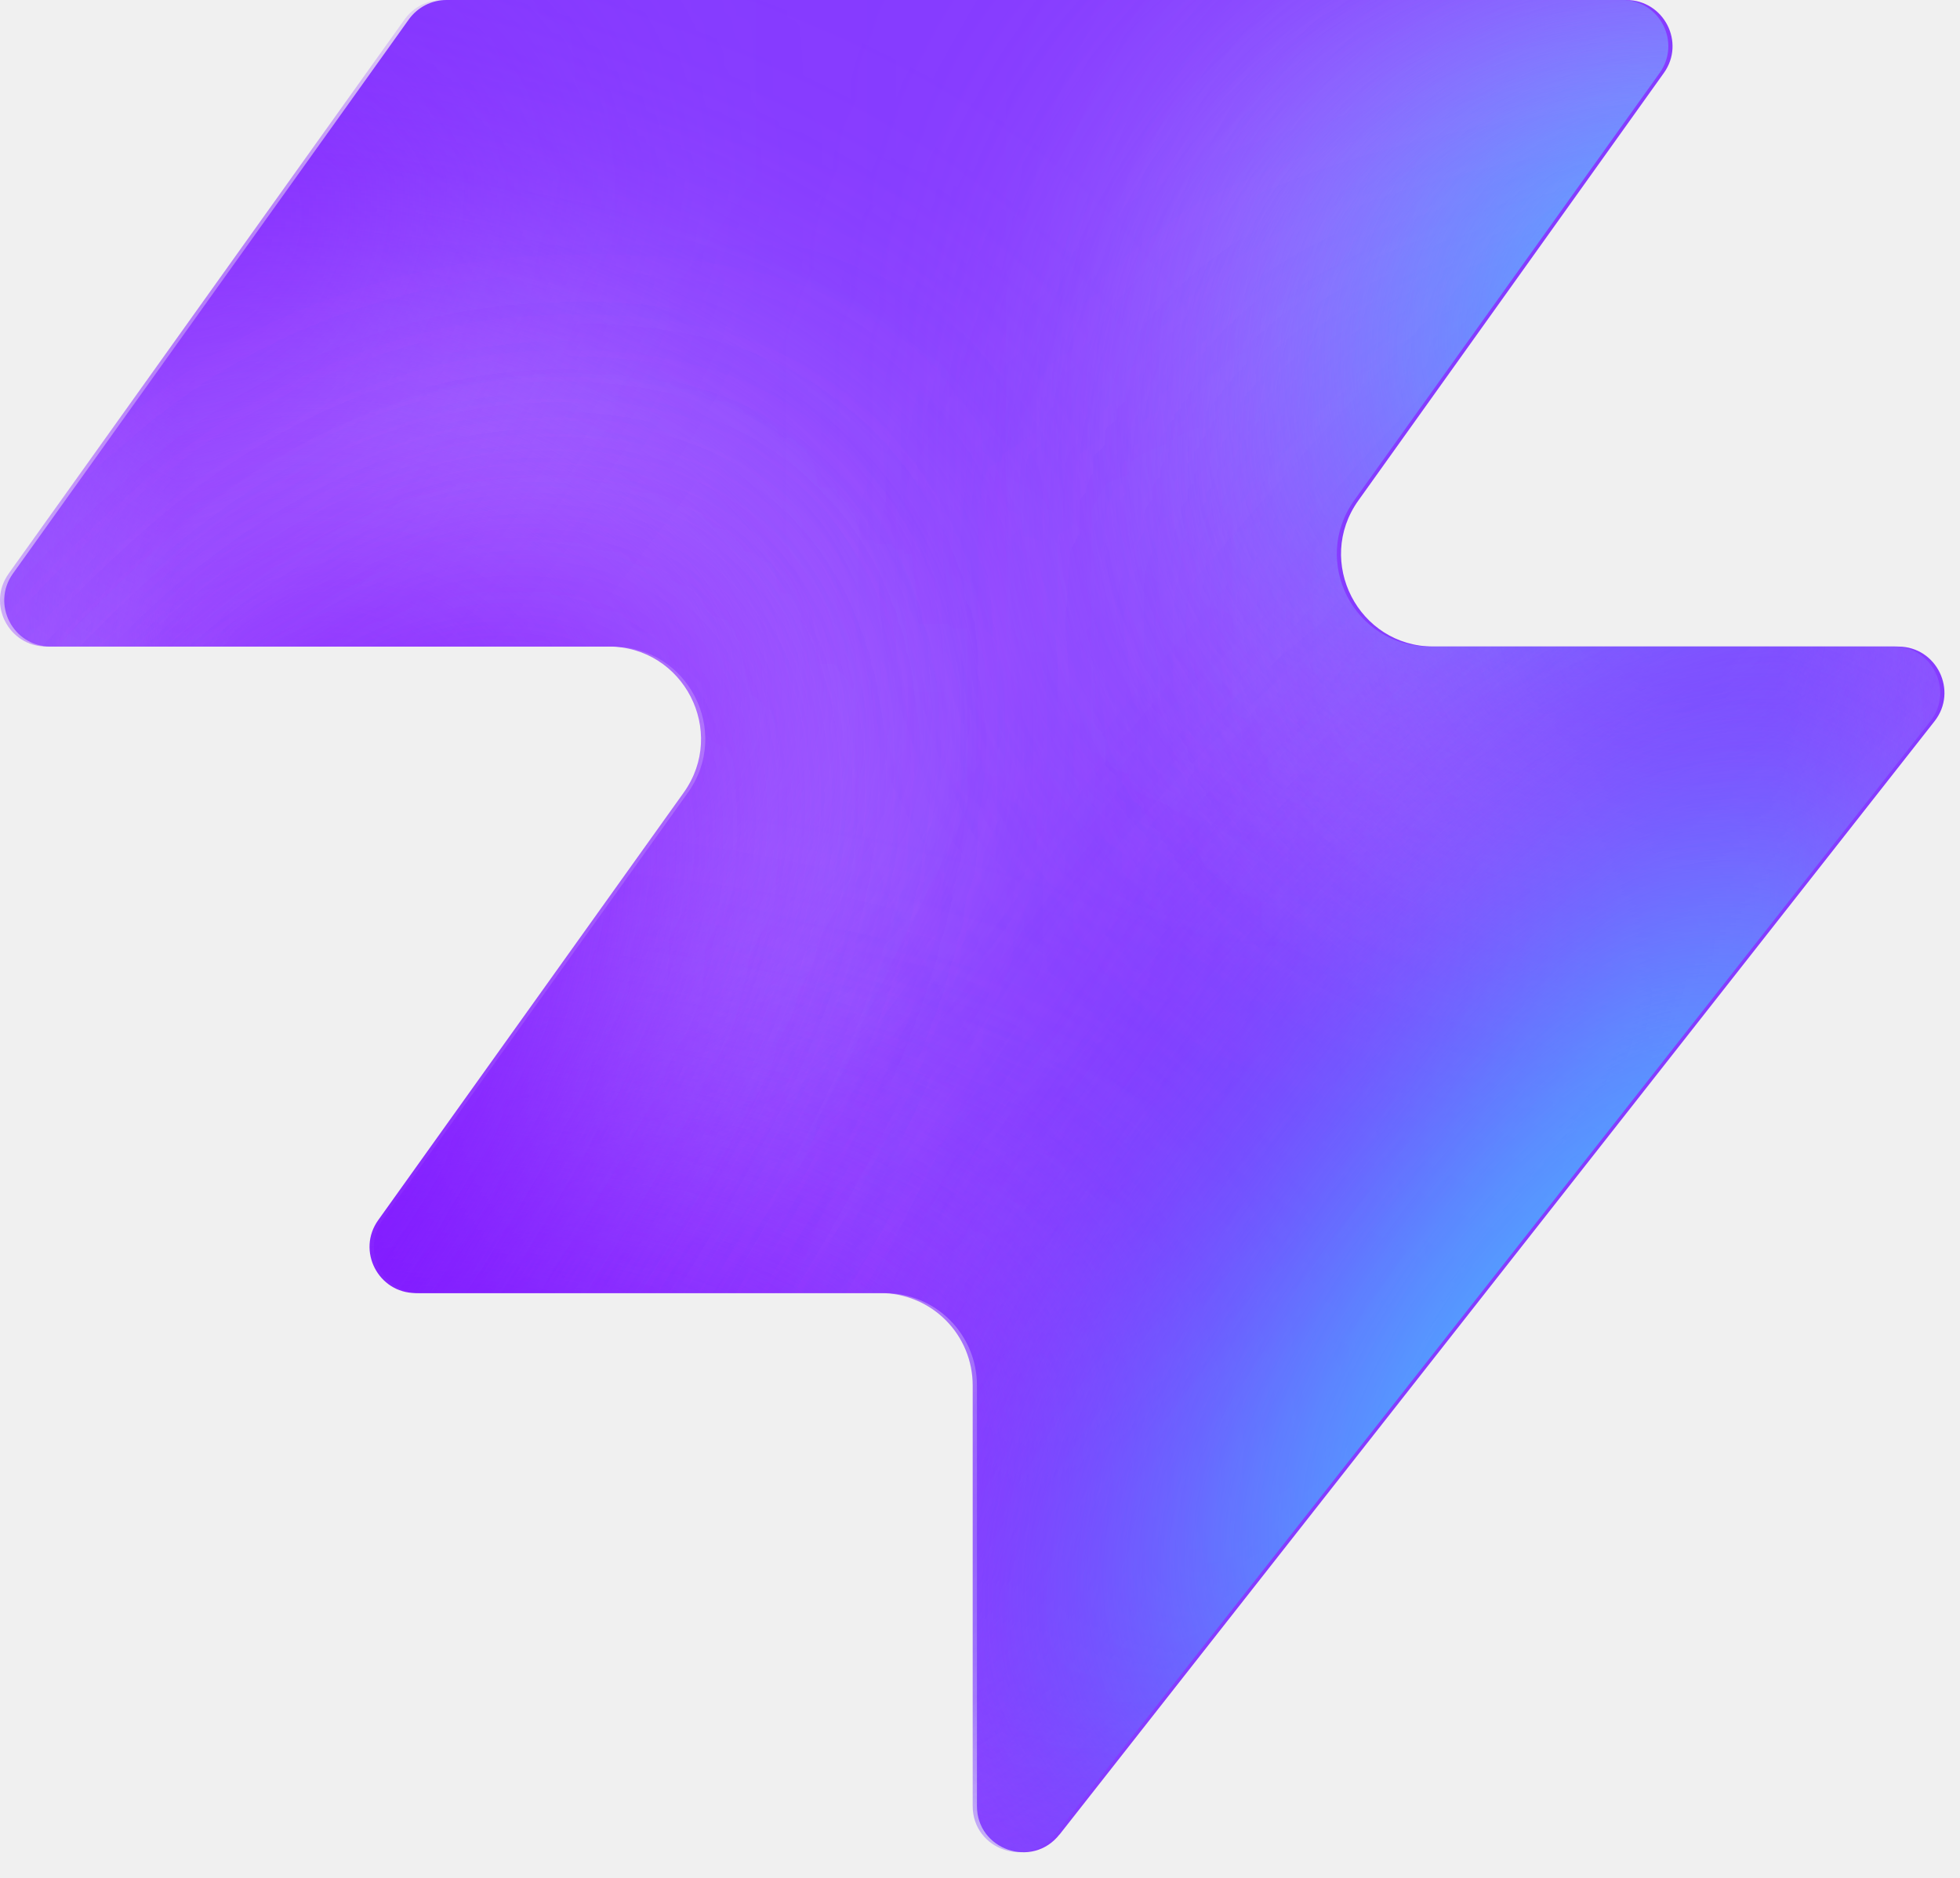
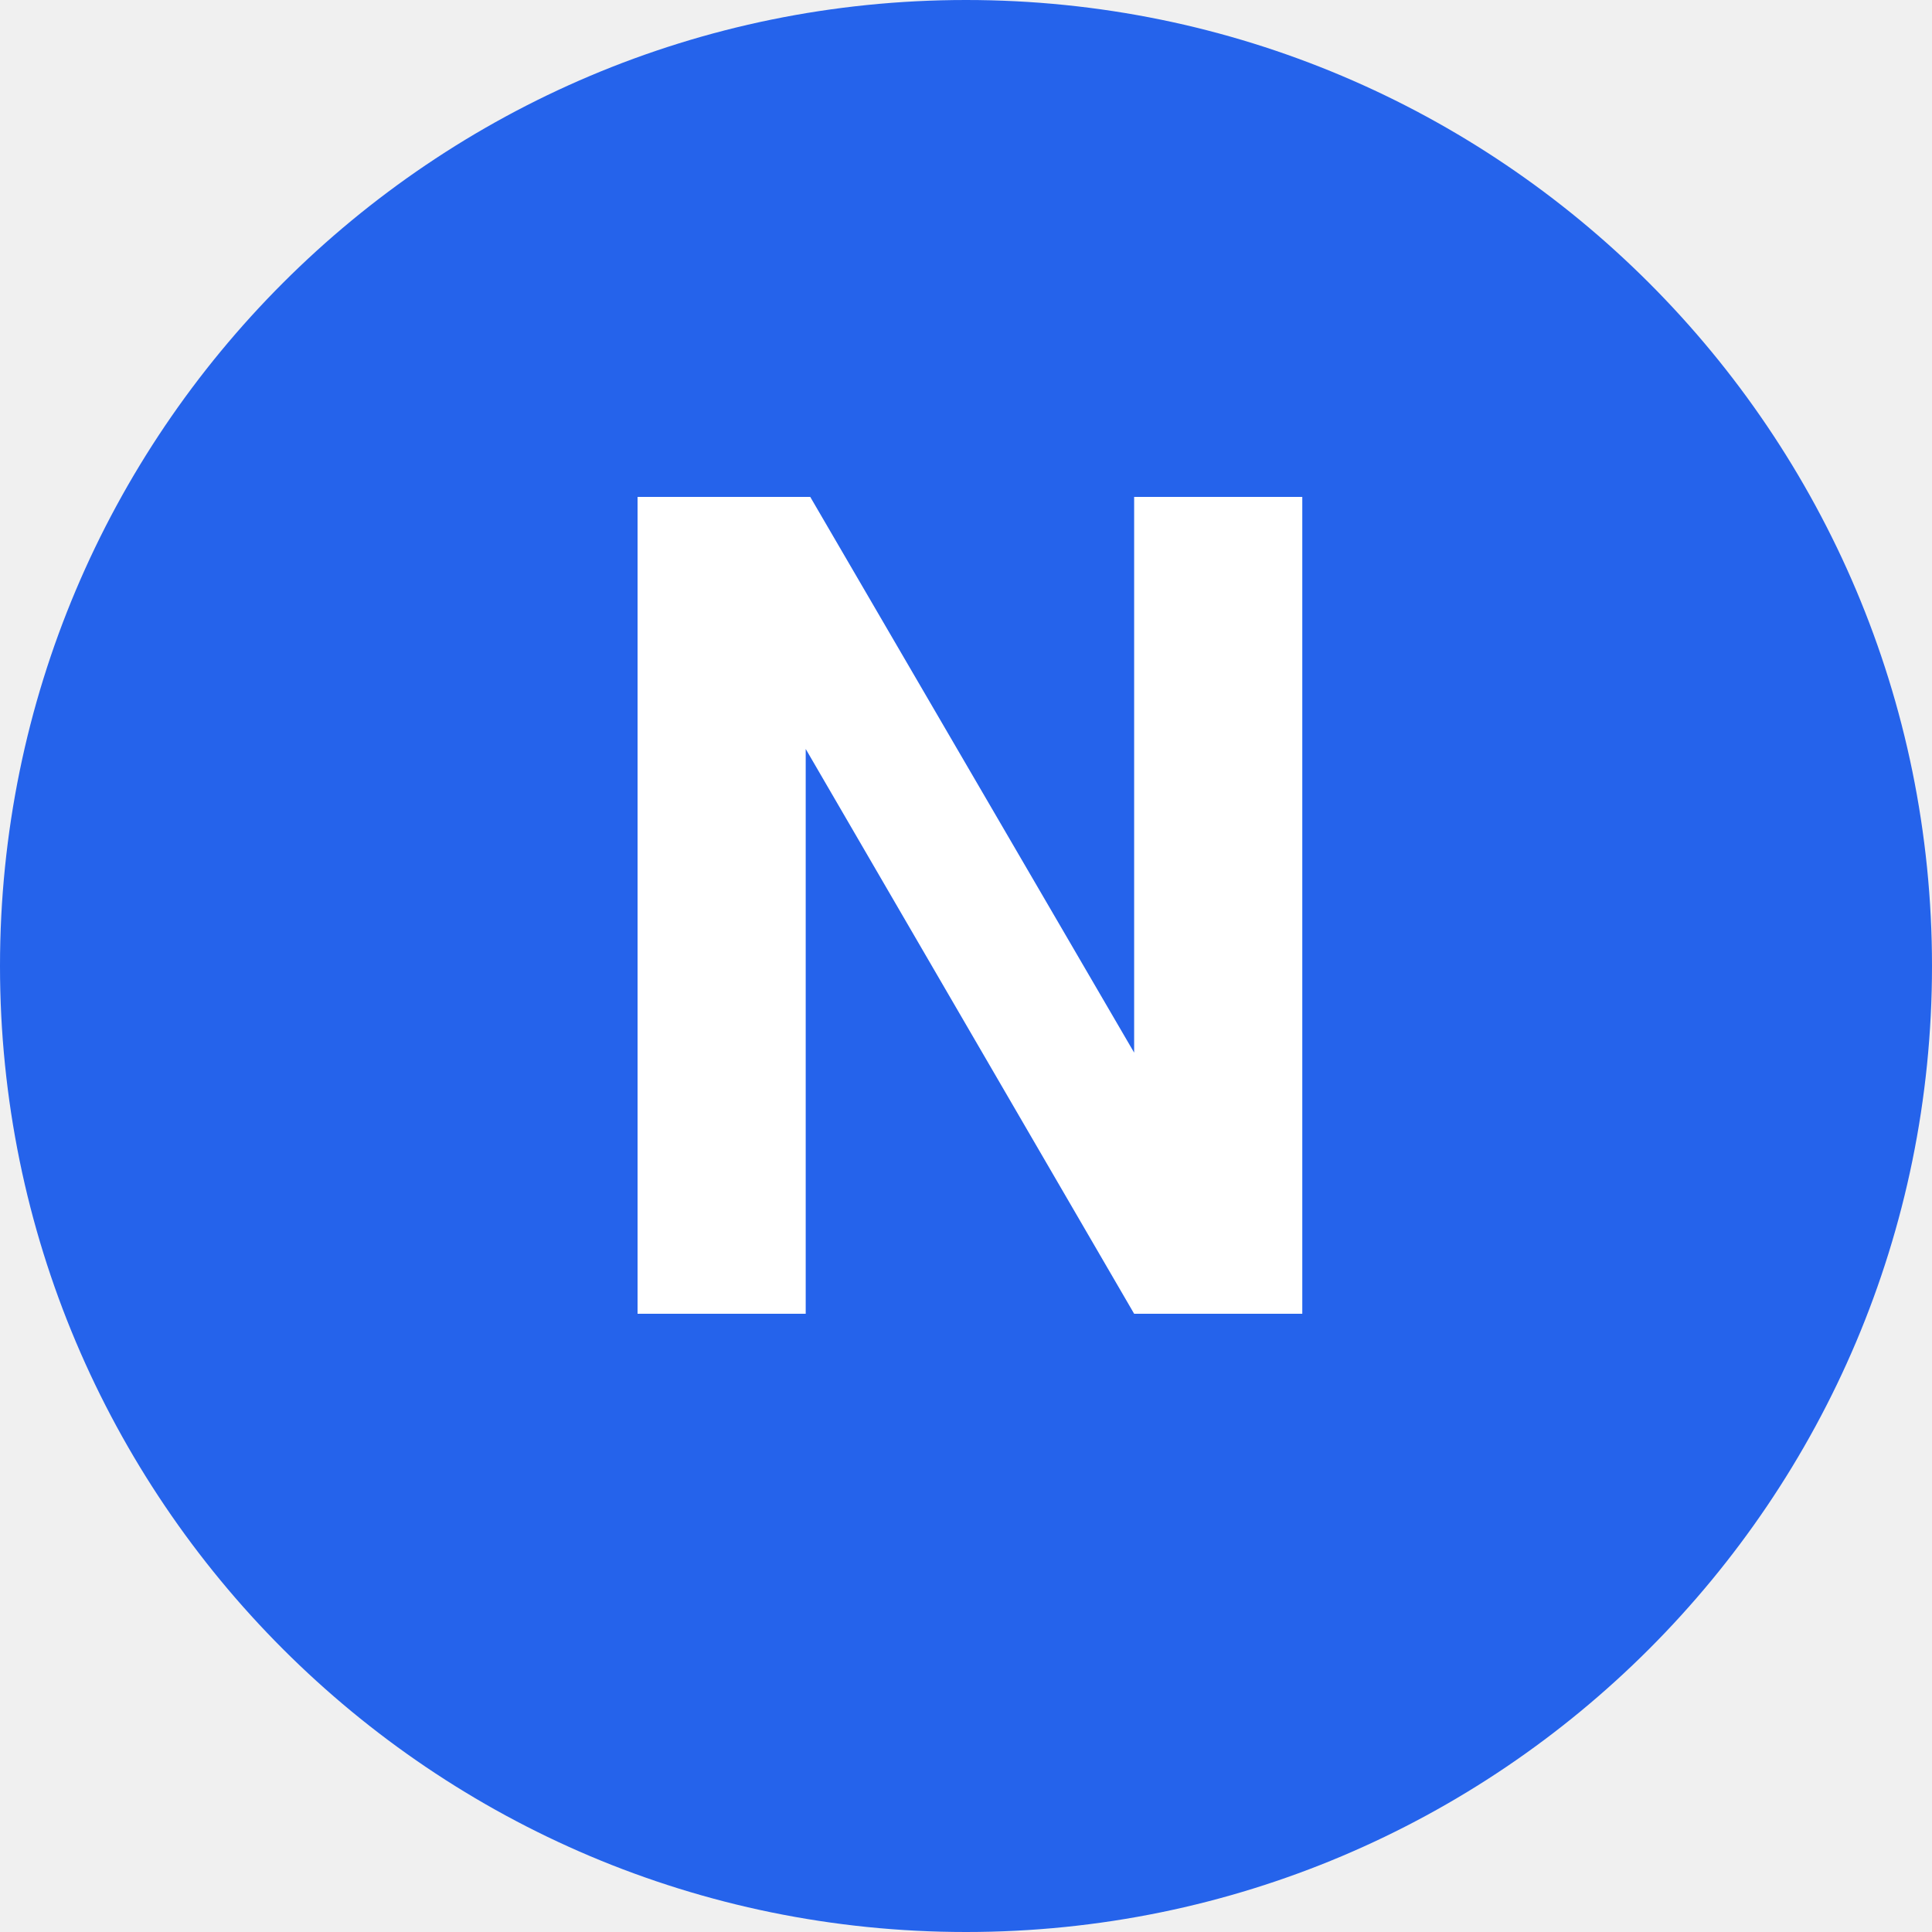
- <svg xmlns="http://www.w3.org/2000/svg" width="48" height="46" fill="none" viewBox="0 0 48 46">
-   <path fill="#863bff" d="M25.946 44.938c-.664.845-2.021.375-2.021-.698V33.937a2.26 2.26 0 0 0-2.262-2.262H10.287c-.92 0-1.456-1.04-.92-1.788l7.48-10.471c1.07-1.497 0-3.578-1.842-3.578H1.237c-.92 0-1.456-1.04-.92-1.788L10.013.474c.214-.297.556-.474.92-.474h28.894c.92 0 1.456 1.04.92 1.788l-7.48 10.471c-1.07 1.498 0 3.579 1.842 3.579h11.377c.943 0 1.473 1.088.89 1.83L25.947 44.94z" style="fill:#863bff;fill:color(display-p3 .525 .23 1);fill-opacity:1" />
-   <mask id="a" width="48" height="46" x="0" y="0" maskUnits="userSpaceOnUse" style="mask-type:alpha">
-     <path fill="#000" d="M25.842 44.938c-.664.844-2.021.375-2.021-.698V33.937a2.26 2.26 0 0 0-2.262-2.262H10.183c-.92 0-1.456-1.04-.92-1.788l7.48-10.471c1.07-1.498 0-3.579-1.842-3.579H1.133c-.92 0-1.456-1.04-.92-1.787L9.91.473c.214-.297.556-.474.92-.474h28.894c.92 0 1.456 1.04.92 1.788l-7.48 10.471c-1.07 1.498 0 3.578 1.842 3.578h11.377c.943 0 1.473 1.088.89 1.832L25.843 44.94z" style="fill:#000;fill-opacity:1" />
-   </mask>
-   <g mask="url(#a)">
-     <g filter="url(#b)">
-       <ellipse cx="5.508" cy="14.704" fill="#ede6ff" rx="5.508" ry="14.704" style="fill:#ede6ff;fill:color(display-p3 .927 .903 1);fill-opacity:1" transform="matrix(.00324 1 1 -.00324 -4.47 31.516)" />
-     </g>
-     <g filter="url(#c)">
-       <ellipse cx="10.399" cy="29.851" fill="#ede6ff" rx="10.399" ry="29.851" style="fill:#ede6ff;fill:color(display-p3 .927 .903 1);fill-opacity:1" transform="matrix(.00324 1 1 -.00324 -39.328 7.883)" />
-     </g>
-     <g filter="url(#d)">
-       <ellipse cx="5.508" cy="30.487" fill="#7e14ff" rx="5.508" ry="30.487" style="fill:#7e14ff;fill:color(display-p3 .492 .077 1);fill-opacity:1" transform="rotate(89.814 -25.913 -14.639)scale(1 -1)" />
-     </g>
-     <g filter="url(#e)">
-       <ellipse cx="5.508" cy="30.599" fill="#7e14ff" rx="5.508" ry="30.599" style="fill:#7e14ff;fill:color(display-p3 .492 .077 1);fill-opacity:1" transform="rotate(89.814 -32.644 -3.334)scale(1 -1)" />
-     </g>
-     <g filter="url(#f)">
-       <ellipse cx="5.508" cy="30.599" fill="#7e14ff" rx="5.508" ry="30.599" style="fill:#7e14ff;fill:color(display-p3 .492 .077 1);fill-opacity:1" transform="matrix(.00324 1 1 -.00324 -34.34 30.47)" />
-     </g>
-     <g filter="url(#g)">
-       <ellipse cx="14.072" cy="22.078" fill="#ede6ff" rx="14.072" ry="22.078" style="fill:#ede6ff;fill:color(display-p3 .927 .903 1);fill-opacity:1" transform="rotate(93.35 24.506 48.493)scale(-1 1)" />
-     </g>
-     <g filter="url(#h)">
-       <ellipse cx="3.47" cy="21.501" fill="#7e14ff" rx="3.47" ry="21.501" style="fill:#7e14ff;fill:color(display-p3 .492 .077 1);fill-opacity:1" transform="rotate(89.009 28.708 47.59)scale(-1 1)" />
-     </g>
-     <g filter="url(#i)">
-       <ellipse cx="3.47" cy="21.501" fill="#7e14ff" rx="3.47" ry="21.501" style="fill:#7e14ff;fill:color(display-p3 .492 .077 1);fill-opacity:1" transform="rotate(89.009 28.708 47.59)scale(-1 1)" />
-     </g>
-     <g filter="url(#j)">
-       <ellipse cx=".387" cy="8.972" fill="#7e14ff" rx="4.407" ry="29.108" style="fill:#7e14ff;fill:color(display-p3 .492 .077 1);fill-opacity:1" transform="rotate(39.51 .387 8.972)" />
-     </g>
-     <g filter="url(#k)">
-       <ellipse cx="47.523" cy="-6.092" fill="#7e14ff" rx="4.407" ry="29.108" style="fill:#7e14ff;fill:color(display-p3 .492 .077 1);fill-opacity:1" transform="rotate(37.892 47.523 -6.092)" />
-     </g>
-     <g filter="url(#l)">
-       <ellipse cx="41.412" cy="6.333" fill="#47bfff" rx="5.971" ry="9.665" style="fill:#47bfff;fill:color(display-p3 .28 .748 1);fill-opacity:1" transform="rotate(37.892 41.412 6.333)" />
-     </g>
-     <g filter="url(#m)">
-       <ellipse cx="-1.879" cy="38.332" fill="#7e14ff" rx="4.407" ry="29.108" style="fill:#7e14ff;fill:color(display-p3 .492 .077 1);fill-opacity:1" transform="rotate(37.892 -1.88 38.332)" />
-     </g>
-     <g filter="url(#n)">
-       <ellipse cx="-1.879" cy="38.332" fill="#7e14ff" rx="4.407" ry="29.108" style="fill:#7e14ff;fill:color(display-p3 .492 .077 1);fill-opacity:1" transform="rotate(37.892 -1.88 38.332)" />
-     </g>
-     <g filter="url(#o)">
-       <ellipse cx="35.651" cy="29.907" fill="#7e14ff" rx="4.407" ry="29.108" style="fill:#7e14ff;fill:color(display-p3 .492 .077 1);fill-opacity:1" transform="rotate(37.892 35.651 29.907)" />
-     </g>
-     <g filter="url(#p)">
-       <ellipse cx="38.418" cy="32.4" fill="#47bfff" rx="5.971" ry="15.297" style="fill:#47bfff;fill:color(display-p3 .28 .748 1);fill-opacity:1" transform="rotate(37.892 38.418 32.4)" />
-     </g>
-   </g>
-   <defs>
-     <filter id="b" width="60.045" height="41.654" x="-19.77" y="16.149" color-interpolation-filters="sRGB" filterUnits="userSpaceOnUse">
-       <feFlood flood-opacity="0" result="BackgroundImageFix" />
-       <feBlend in="SourceGraphic" in2="BackgroundImageFix" result="shape" />
-       <feGaussianBlur result="effect1_foregroundBlur_2002_17158" stdDeviation="7.659" />
-     </filter>
-     <filter id="c" width="90.34" height="51.437" x="-54.613" y="-7.533" color-interpolation-filters="sRGB" filterUnits="userSpaceOnUse">
-       <feFlood flood-opacity="0" result="BackgroundImageFix" />
-       <feBlend in="SourceGraphic" in2="BackgroundImageFix" result="shape" />
-       <feGaussianBlur result="effect1_foregroundBlur_2002_17158" stdDeviation="7.659" />
-     </filter>
-     <filter id="d" width="79.355" height="29.4" x="-49.64" y="2.03" color-interpolation-filters="sRGB" filterUnits="userSpaceOnUse">
-       <feFlood flood-opacity="0" result="BackgroundImageFix" />
-       <feBlend in="SourceGraphic" in2="BackgroundImageFix" result="shape" />
-       <feGaussianBlur result="effect1_foregroundBlur_2002_17158" stdDeviation="4.596" />
-     </filter>
-     <filter id="e" width="79.579" height="29.4" x="-45.045" y="20.029" color-interpolation-filters="sRGB" filterUnits="userSpaceOnUse">
-       <feFlood flood-opacity="0" result="BackgroundImageFix" />
-       <feBlend in="SourceGraphic" in2="BackgroundImageFix" result="shape" />
-       <feGaussianBlur result="effect1_foregroundBlur_2002_17158" stdDeviation="4.596" />
-     </filter>
-     <filter id="f" width="79.579" height="29.4" x="-43.513" y="21.178" color-interpolation-filters="sRGB" filterUnits="userSpaceOnUse">
-       <feFlood flood-opacity="0" result="BackgroundImageFix" />
-       <feBlend in="SourceGraphic" in2="BackgroundImageFix" result="shape" />
-       <feGaussianBlur result="effect1_foregroundBlur_2002_17158" stdDeviation="4.596" />
-     </filter>
-     <filter id="g" width="74.749" height="58.852" x="15.756" y="-17.901" color-interpolation-filters="sRGB" filterUnits="userSpaceOnUse">
-       <feFlood flood-opacity="0" result="BackgroundImageFix" />
-       <feBlend in="SourceGraphic" in2="BackgroundImageFix" result="shape" />
-       <feGaussianBlur result="effect1_foregroundBlur_2002_17158" stdDeviation="7.659" />
-     </filter>
-     <filter id="h" width="61.377" height="25.362" x="23.548" y="2.284" color-interpolation-filters="sRGB" filterUnits="userSpaceOnUse">
-       <feFlood flood-opacity="0" result="BackgroundImageFix" />
-       <feBlend in="SourceGraphic" in2="BackgroundImageFix" result="shape" />
-       <feGaussianBlur result="effect1_foregroundBlur_2002_17158" stdDeviation="4.596" />
-     </filter>
-     <filter id="i" width="61.377" height="25.362" x="23.548" y="2.284" color-interpolation-filters="sRGB" filterUnits="userSpaceOnUse">
-       <feFlood flood-opacity="0" result="BackgroundImageFix" />
-       <feBlend in="SourceGraphic" in2="BackgroundImageFix" result="shape" />
-       <feGaussianBlur result="effect1_foregroundBlur_2002_17158" stdDeviation="4.596" />
-     </filter>
-     <filter id="j" width="56.045" height="63.649" x="-27.636" y="-22.853" color-interpolation-filters="sRGB" filterUnits="userSpaceOnUse">
-       <feFlood flood-opacity="0" result="BackgroundImageFix" />
-       <feBlend in="SourceGraphic" in2="BackgroundImageFix" result="shape" />
-       <feGaussianBlur result="effect1_foregroundBlur_2002_17158" stdDeviation="4.596" />
-     </filter>
-     <filter id="k" width="54.814" height="64.646" x="20.116" y="-38.415" color-interpolation-filters="sRGB" filterUnits="userSpaceOnUse">
-       <feFlood flood-opacity="0" result="BackgroundImageFix" />
-       <feBlend in="SourceGraphic" in2="BackgroundImageFix" result="shape" />
-       <feGaussianBlur result="effect1_foregroundBlur_2002_17158" stdDeviation="4.596" />
-     </filter>
-     <filter id="l" width="33.541" height="35.313" x="24.641" y="-11.323" color-interpolation-filters="sRGB" filterUnits="userSpaceOnUse">
-       <feFlood flood-opacity="0" result="BackgroundImageFix" />
-       <feBlend in="SourceGraphic" in2="BackgroundImageFix" result="shape" />
-       <feGaussianBlur result="effect1_foregroundBlur_2002_17158" stdDeviation="4.596" />
-     </filter>
-     <filter id="m" width="54.814" height="64.646" x="-29.286" y="6.009" color-interpolation-filters="sRGB" filterUnits="userSpaceOnUse">
-       <feFlood flood-opacity="0" result="BackgroundImageFix" />
-       <feBlend in="SourceGraphic" in2="BackgroundImageFix" result="shape" />
-       <feGaussianBlur result="effect1_foregroundBlur_2002_17158" stdDeviation="4.596" />
-     </filter>
-     <filter id="n" width="54.814" height="64.646" x="-29.286" y="6.009" color-interpolation-filters="sRGB" filterUnits="userSpaceOnUse">
-       <feFlood flood-opacity="0" result="BackgroundImageFix" />
-       <feBlend in="SourceGraphic" in2="BackgroundImageFix" result="shape" />
-       <feGaussianBlur result="effect1_foregroundBlur_2002_17158" stdDeviation="4.596" />
-     </filter>
-     <filter id="o" width="54.814" height="64.646" x="8.244" y="-2.416" color-interpolation-filters="sRGB" filterUnits="userSpaceOnUse">
-       <feFlood flood-opacity="0" result="BackgroundImageFix" />
-       <feBlend in="SourceGraphic" in2="BackgroundImageFix" result="shape" />
-       <feGaussianBlur result="effect1_foregroundBlur_2002_17158" stdDeviation="4.596" />
-     </filter>
-     <filter id="p" width="39.409" height="43.623" x="18.713" y="10.588" color-interpolation-filters="sRGB" filterUnits="userSpaceOnUse">
-       <feFlood flood-opacity="0" result="BackgroundImageFix" />
-       <feBlend in="SourceGraphic" in2="BackgroundImageFix" result="shape" />
-       <feGaussianBlur result="effect1_foregroundBlur_2002_17158" stdDeviation="4.596" />
-     </filter>
-   </defs>
+ <svg xmlns="http://www.w3.org/2000/svg" viewBox="0 0 100 100">
+   <circle cx="50" cy="50" r="50" fill="#2563eb" />
+   <text x="50" y="68" font-family="Arial Black, Helvetica Neue, sans-serif" font-size="58" font-weight="900" text-anchor="middle" fill="white" letter-spacing="-2">N</text>
</svg>
